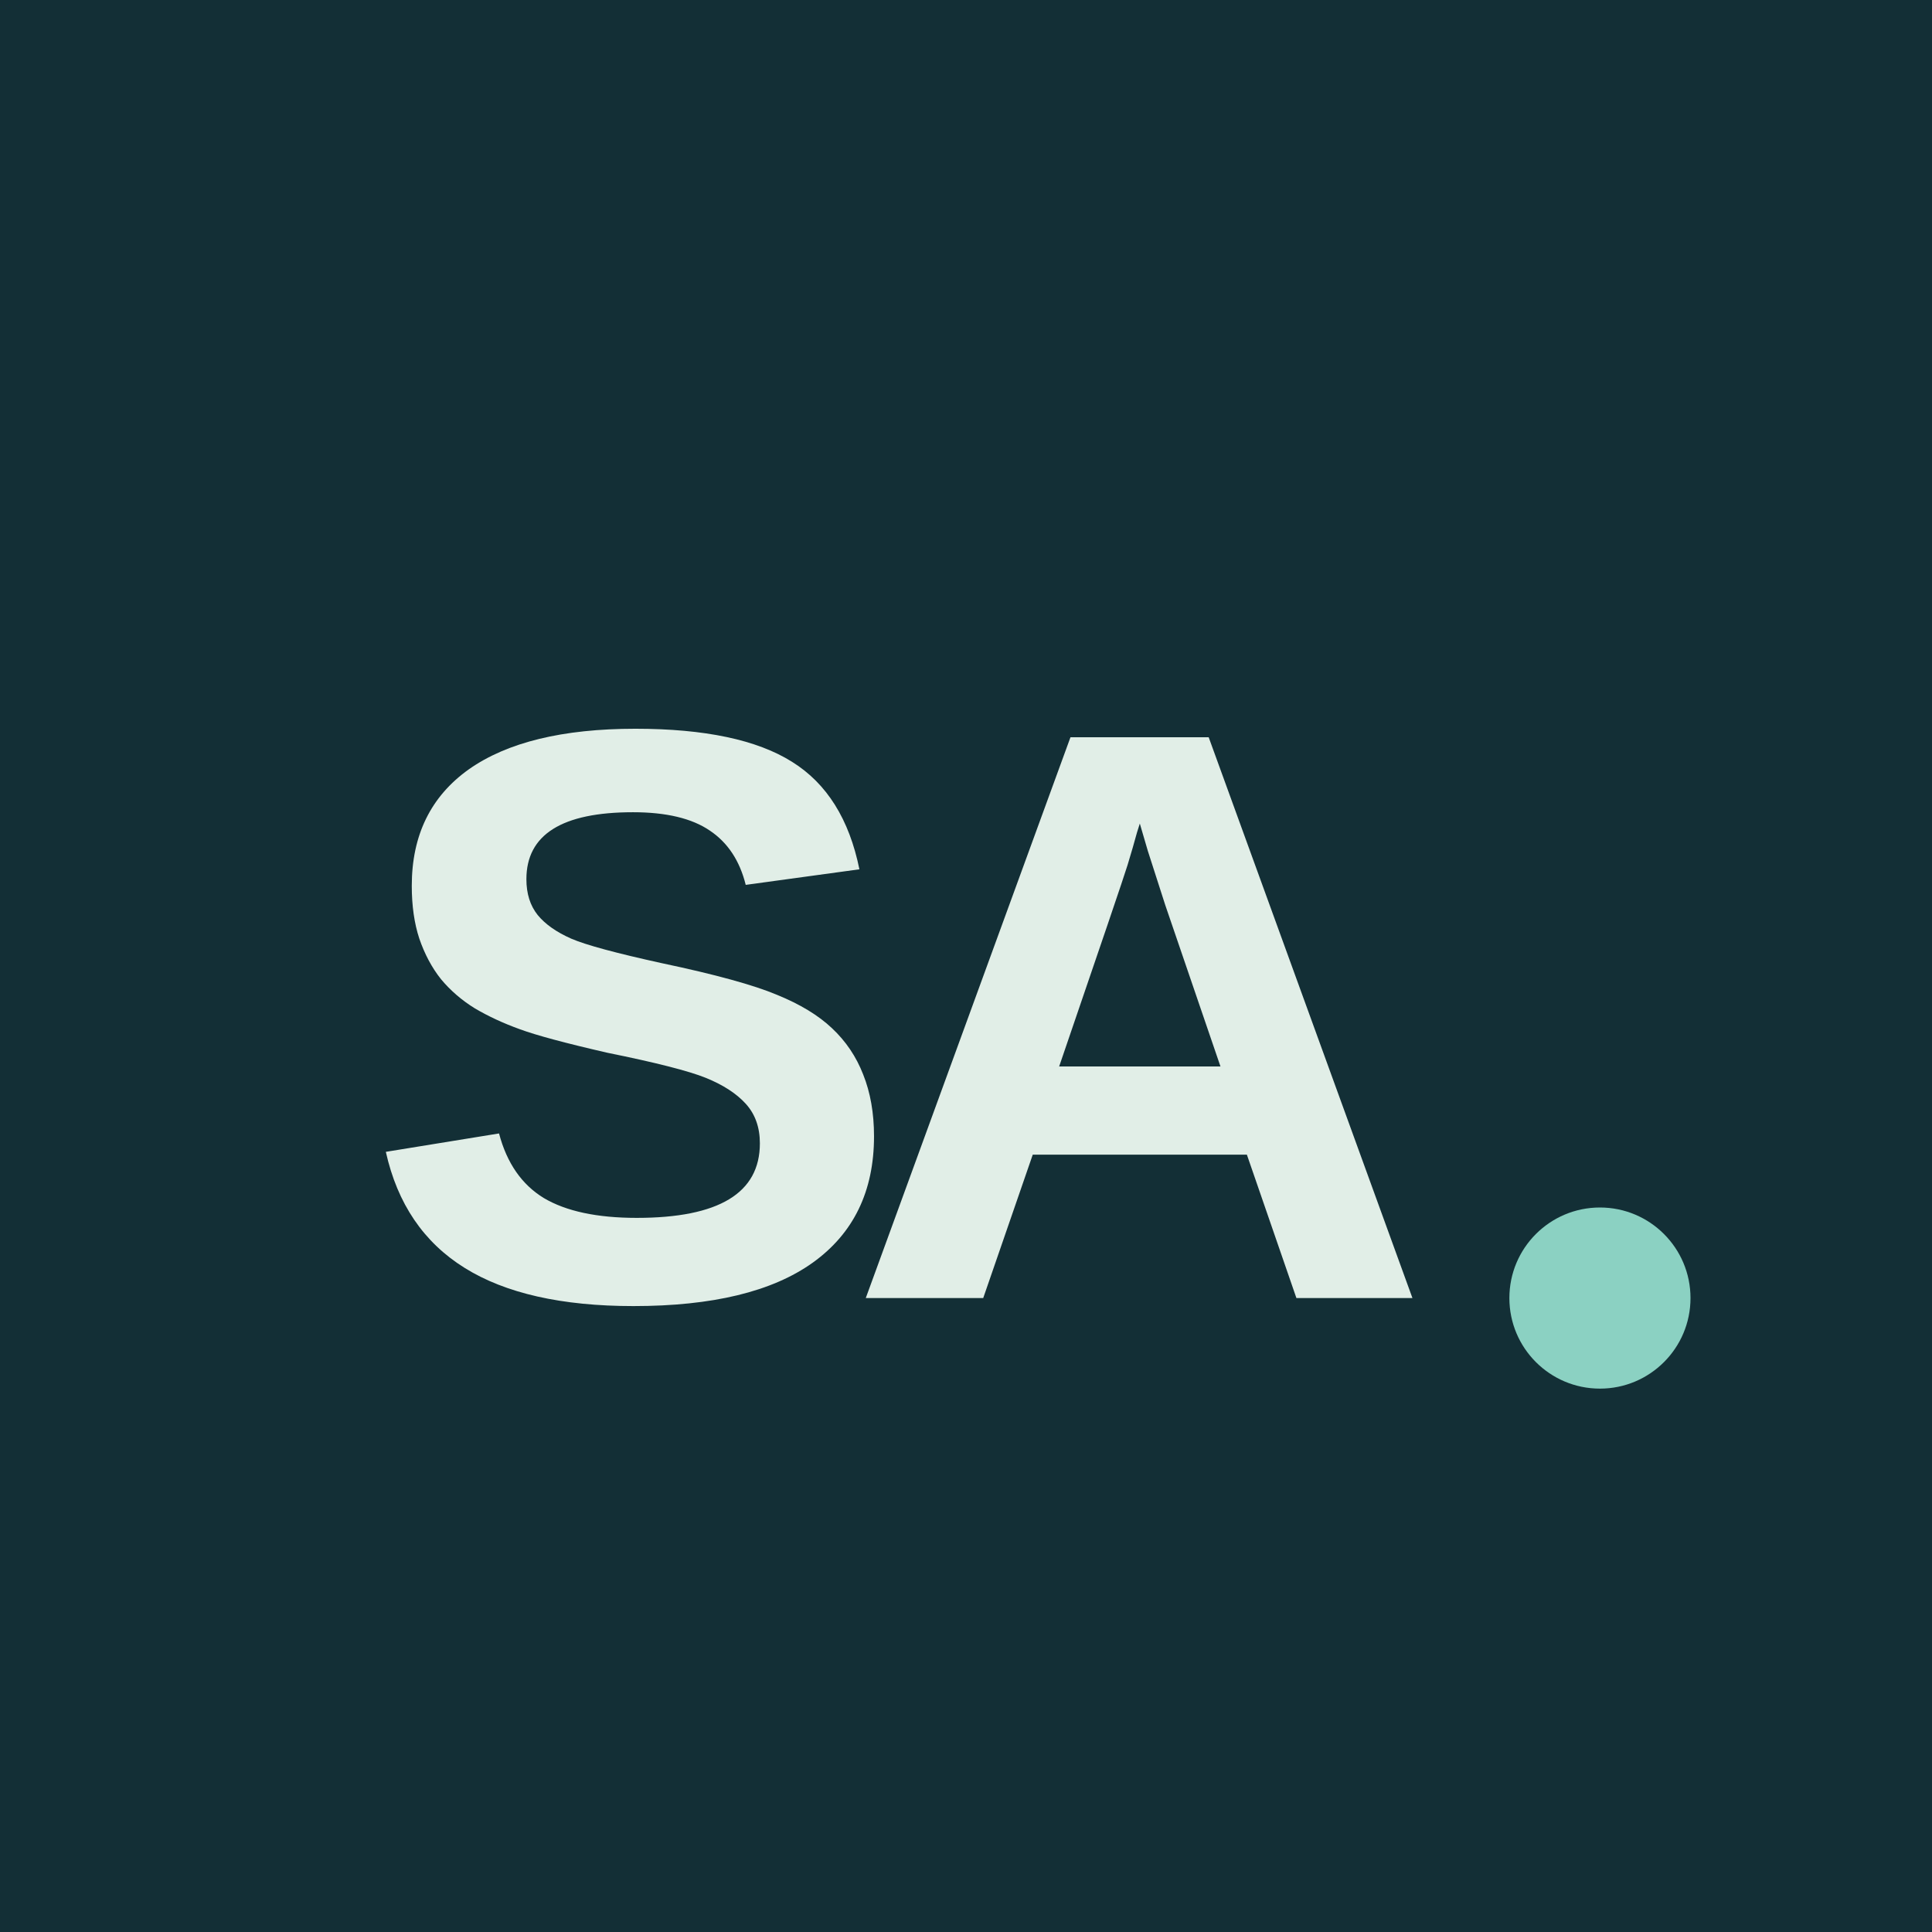
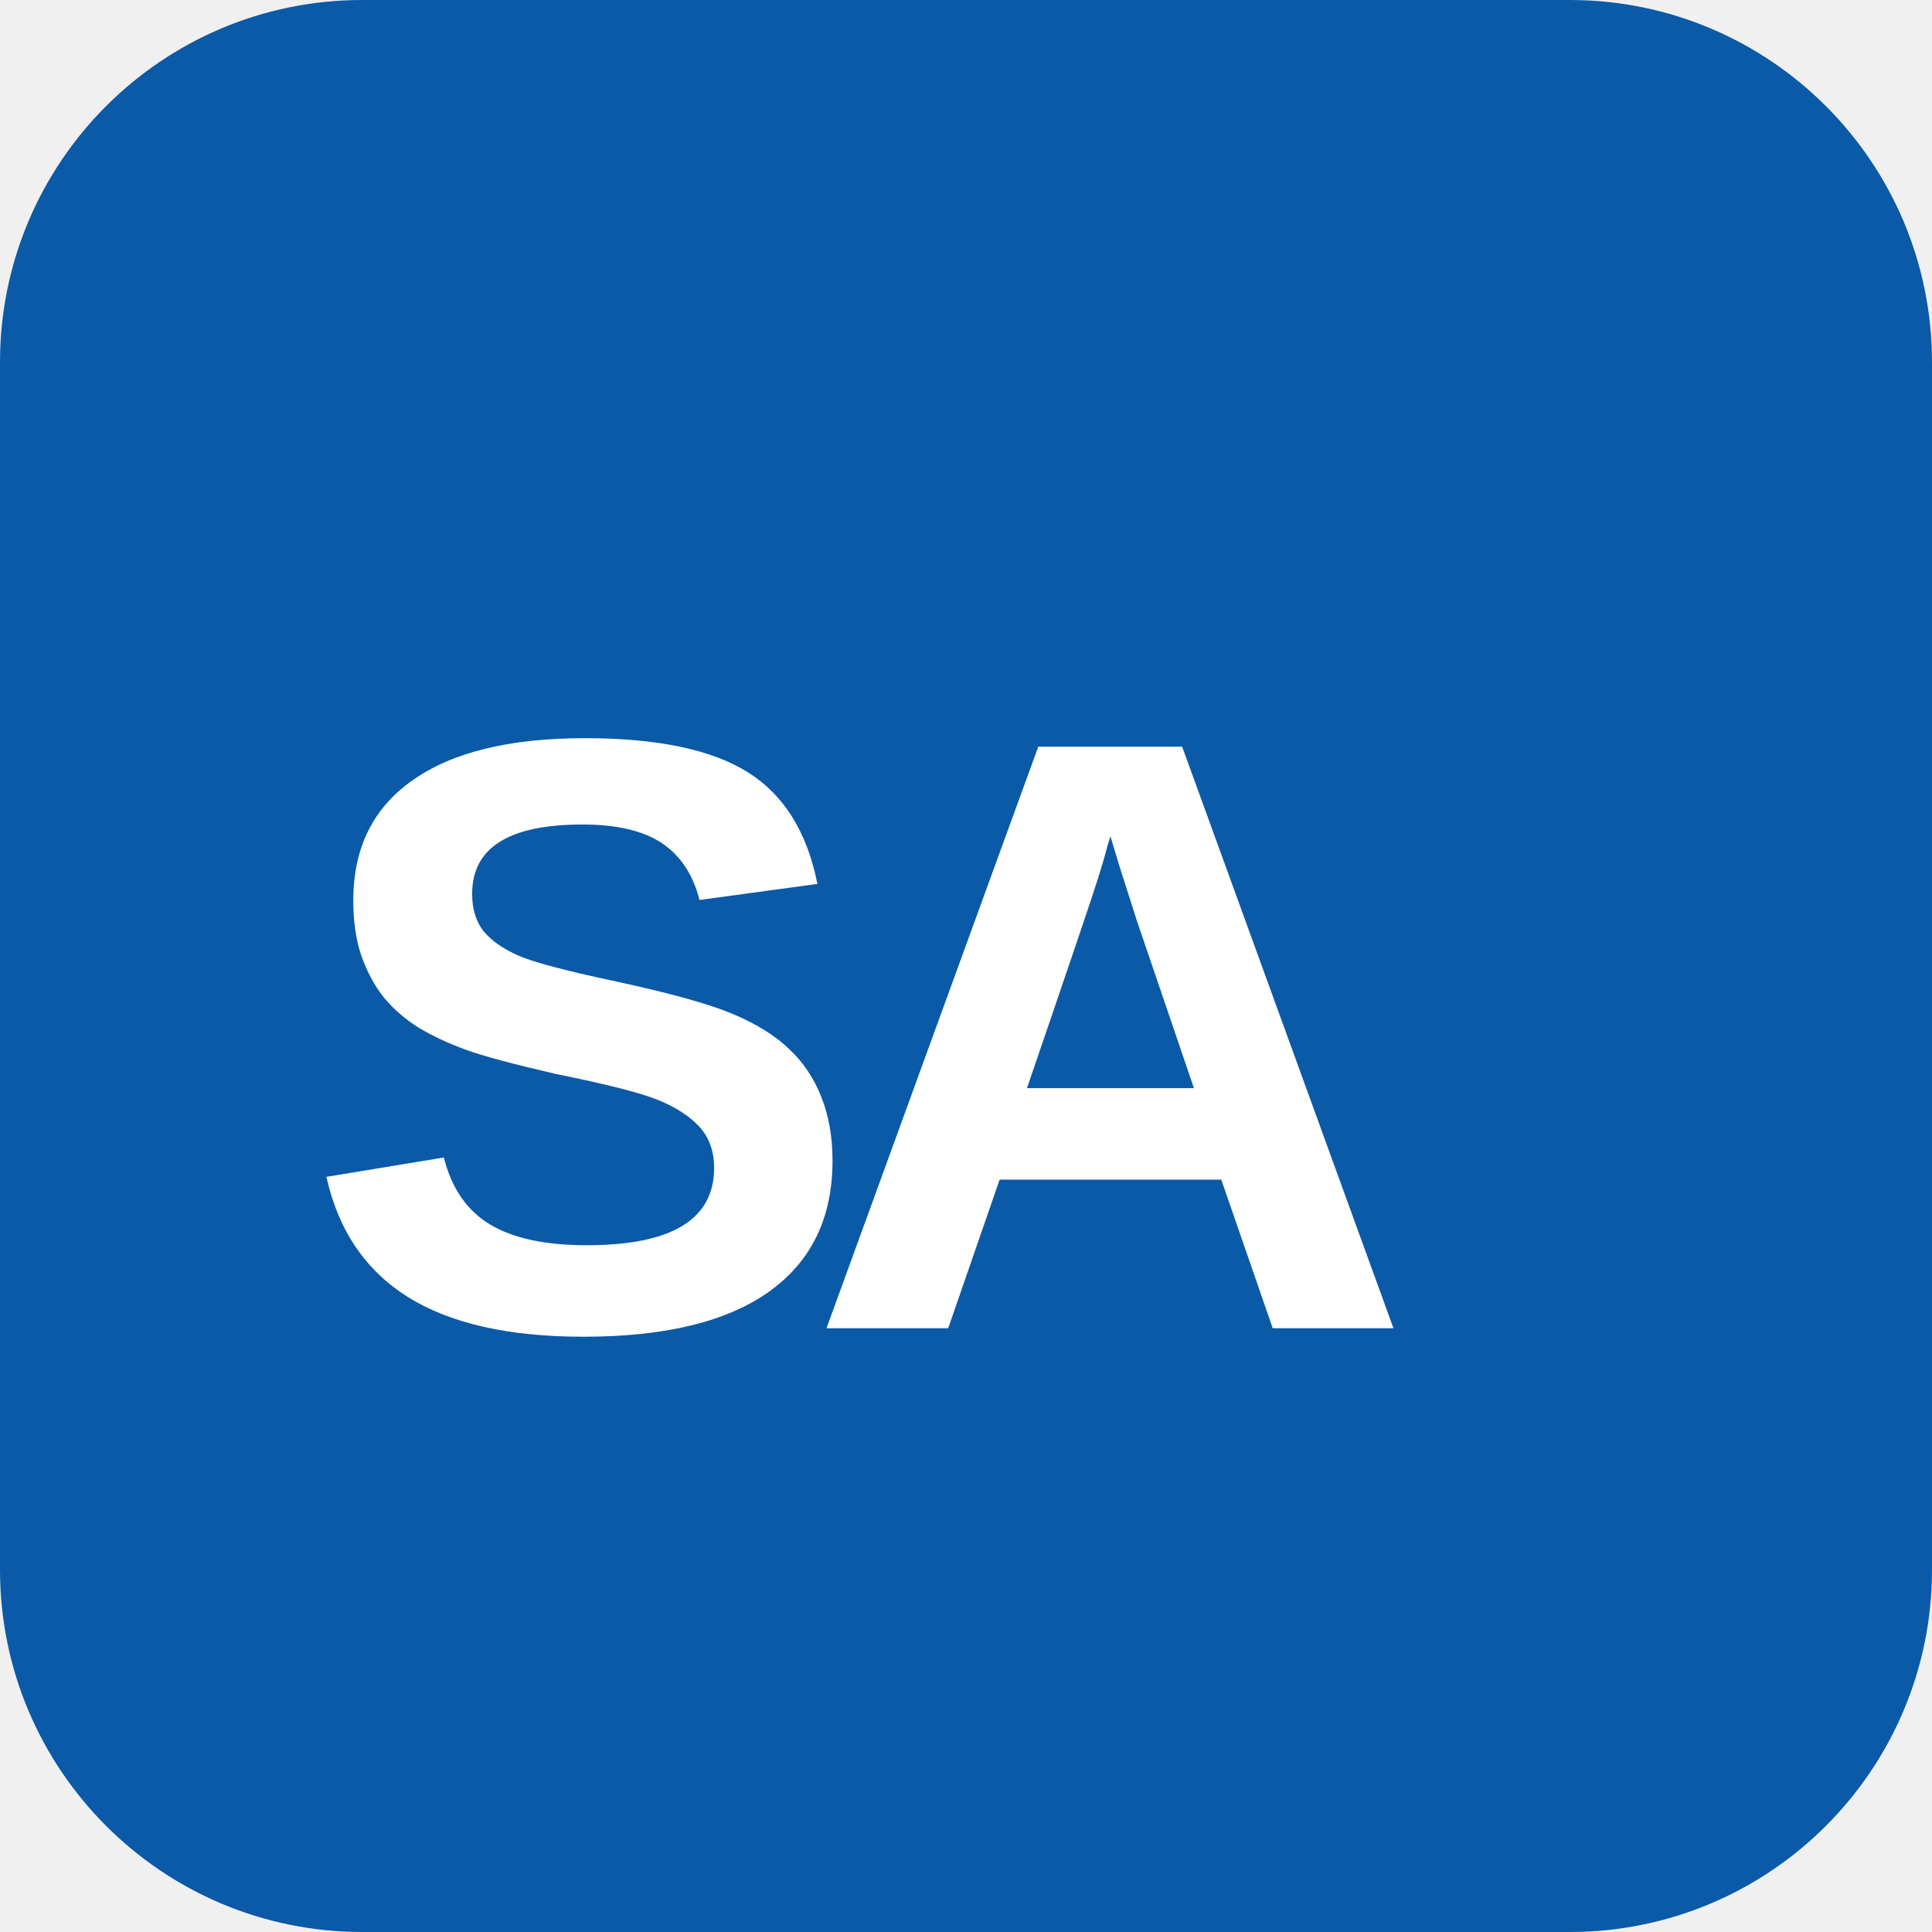
<svg xmlns="http://www.w3.org/2000/svg" viewBox="0 0 64 64">
-   <rect width="64" height="64" fill="#132f36" />
-   <text x="12" y="43" fill="#e1eee7" font-family="Arial,sans-serif" font-size="27" font-weight="700" letter-spacing="-2">SA</text>
-   <circle cx="53" cy="43" r="3" fill="#8bd1c2" />
+   <rect width="64" height="64" rx="12" fill="#0a5aa8" />
+   <text x="10" y="44" fill="#fff" font-family="Arial,sans-serif" font-size="28" font-weight="700" letter-spacing="-2">SA</text>
</svg>
